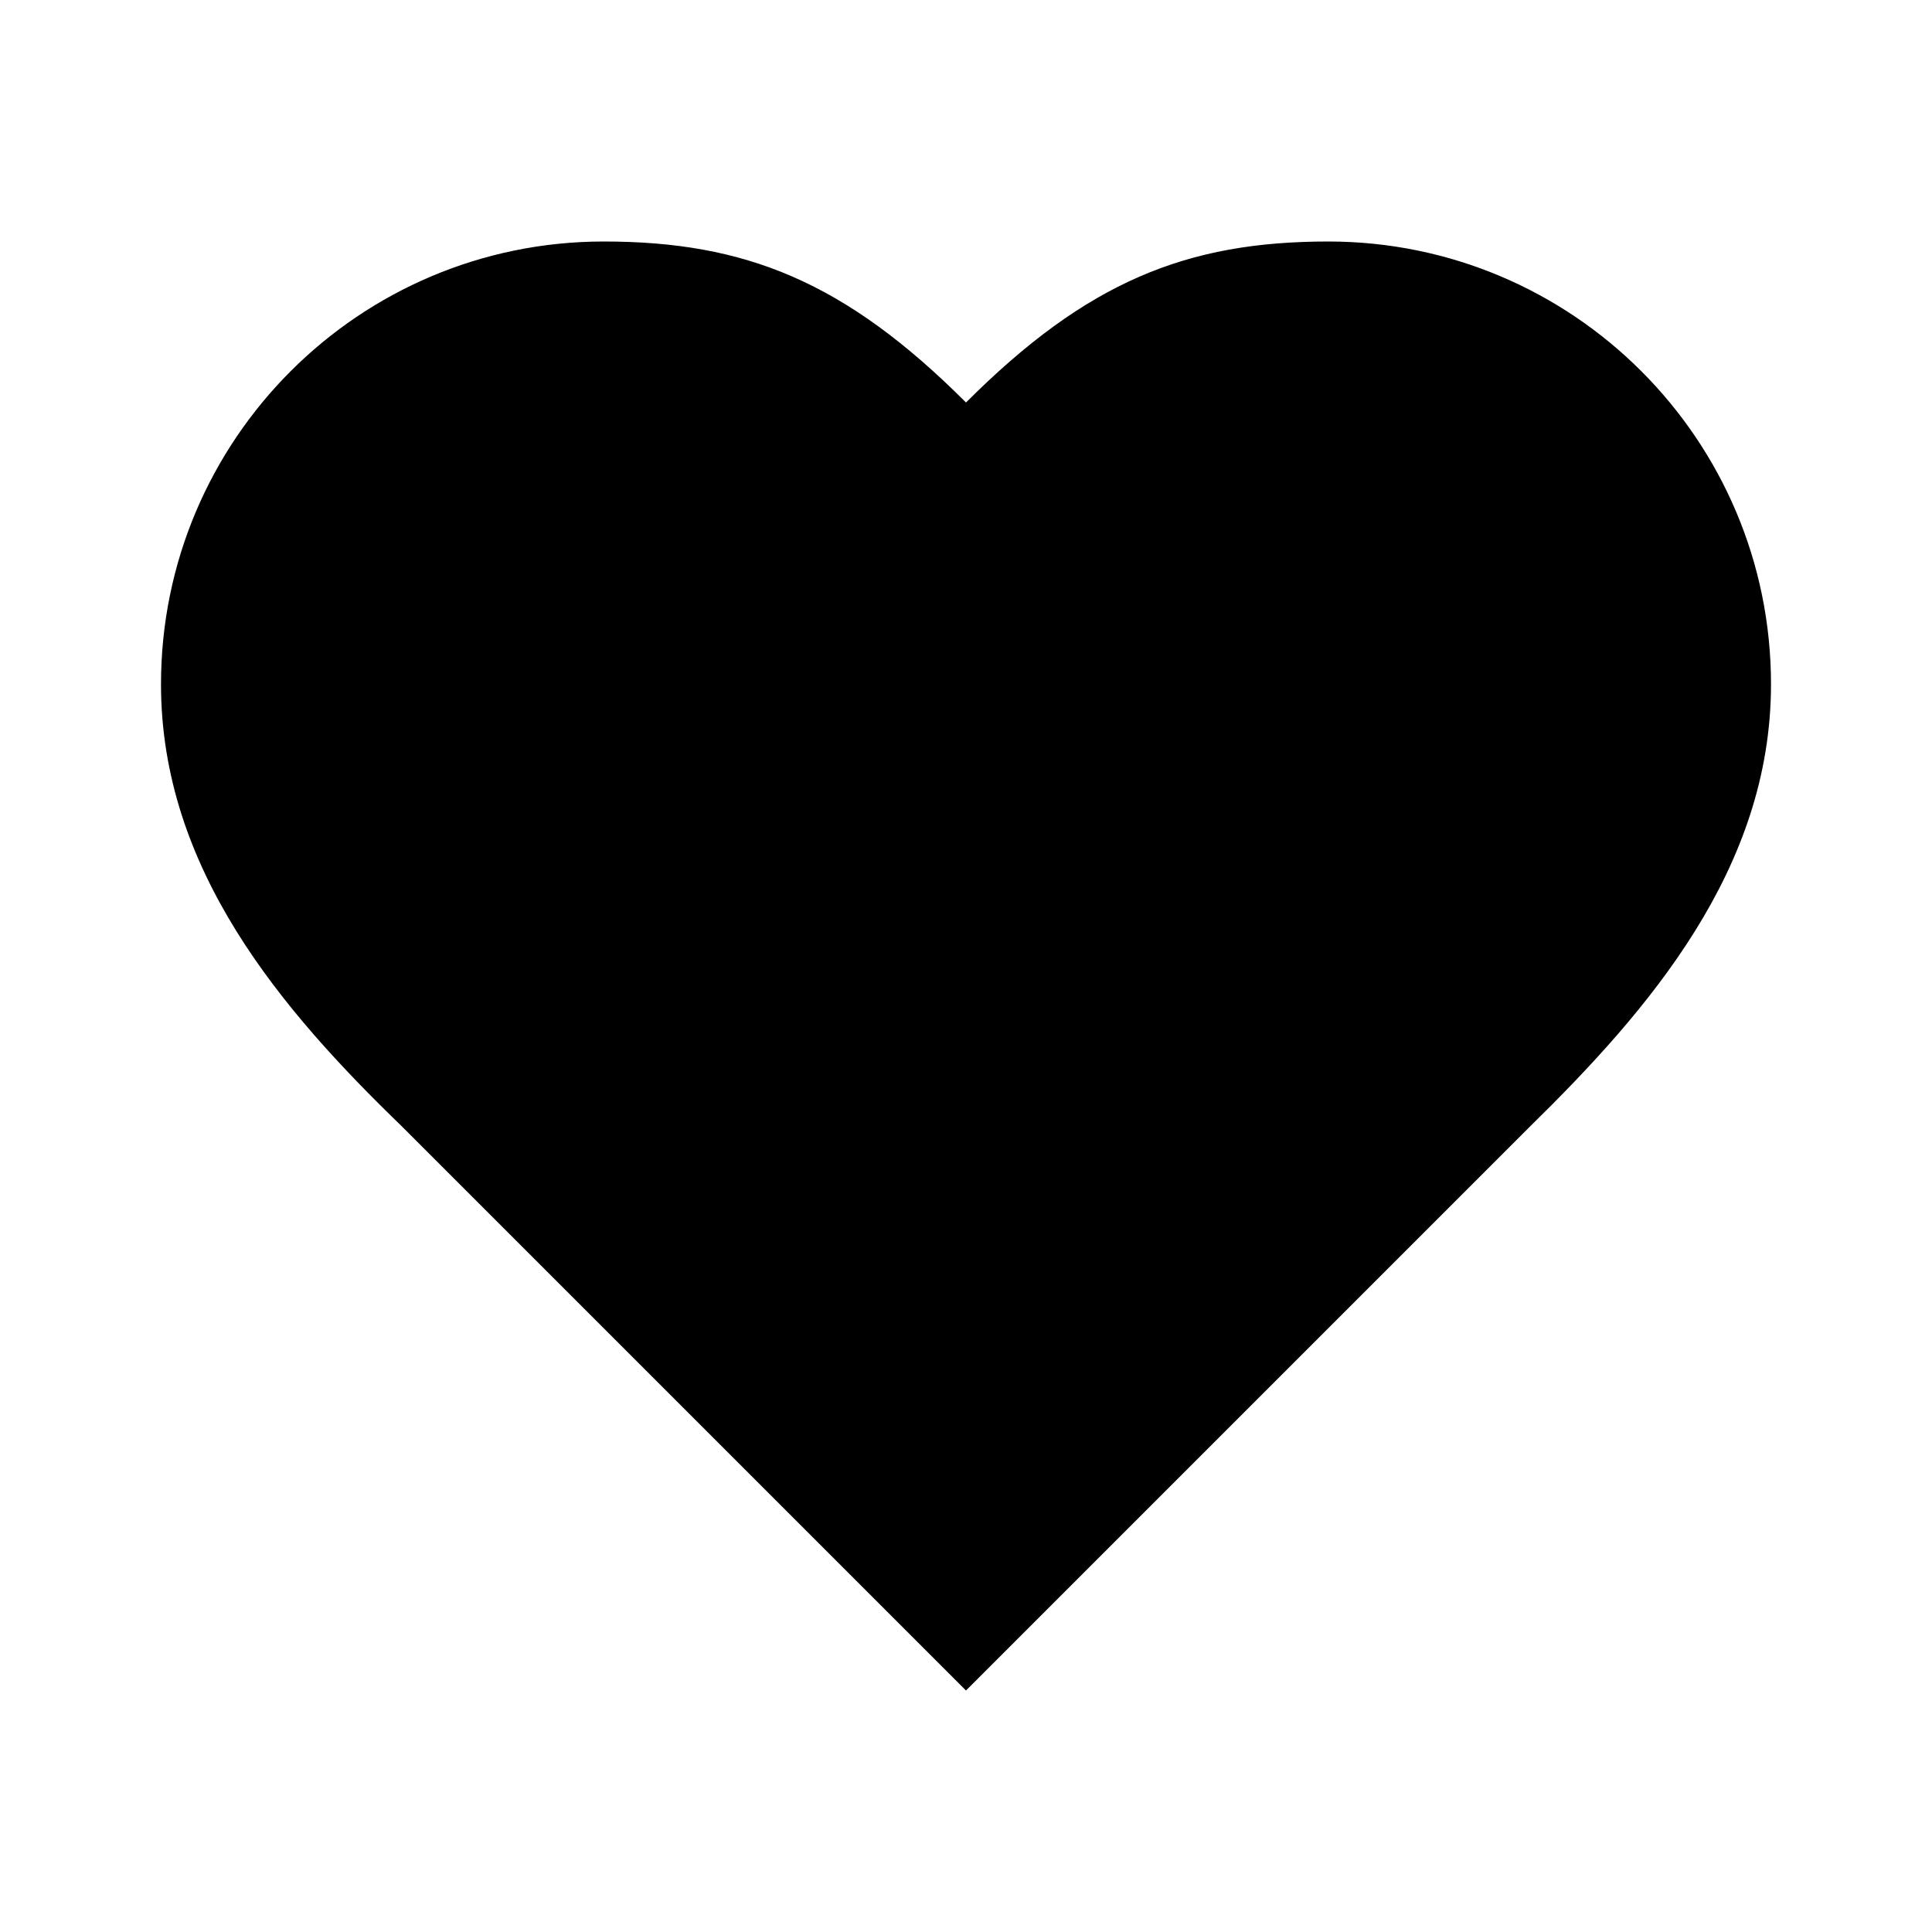
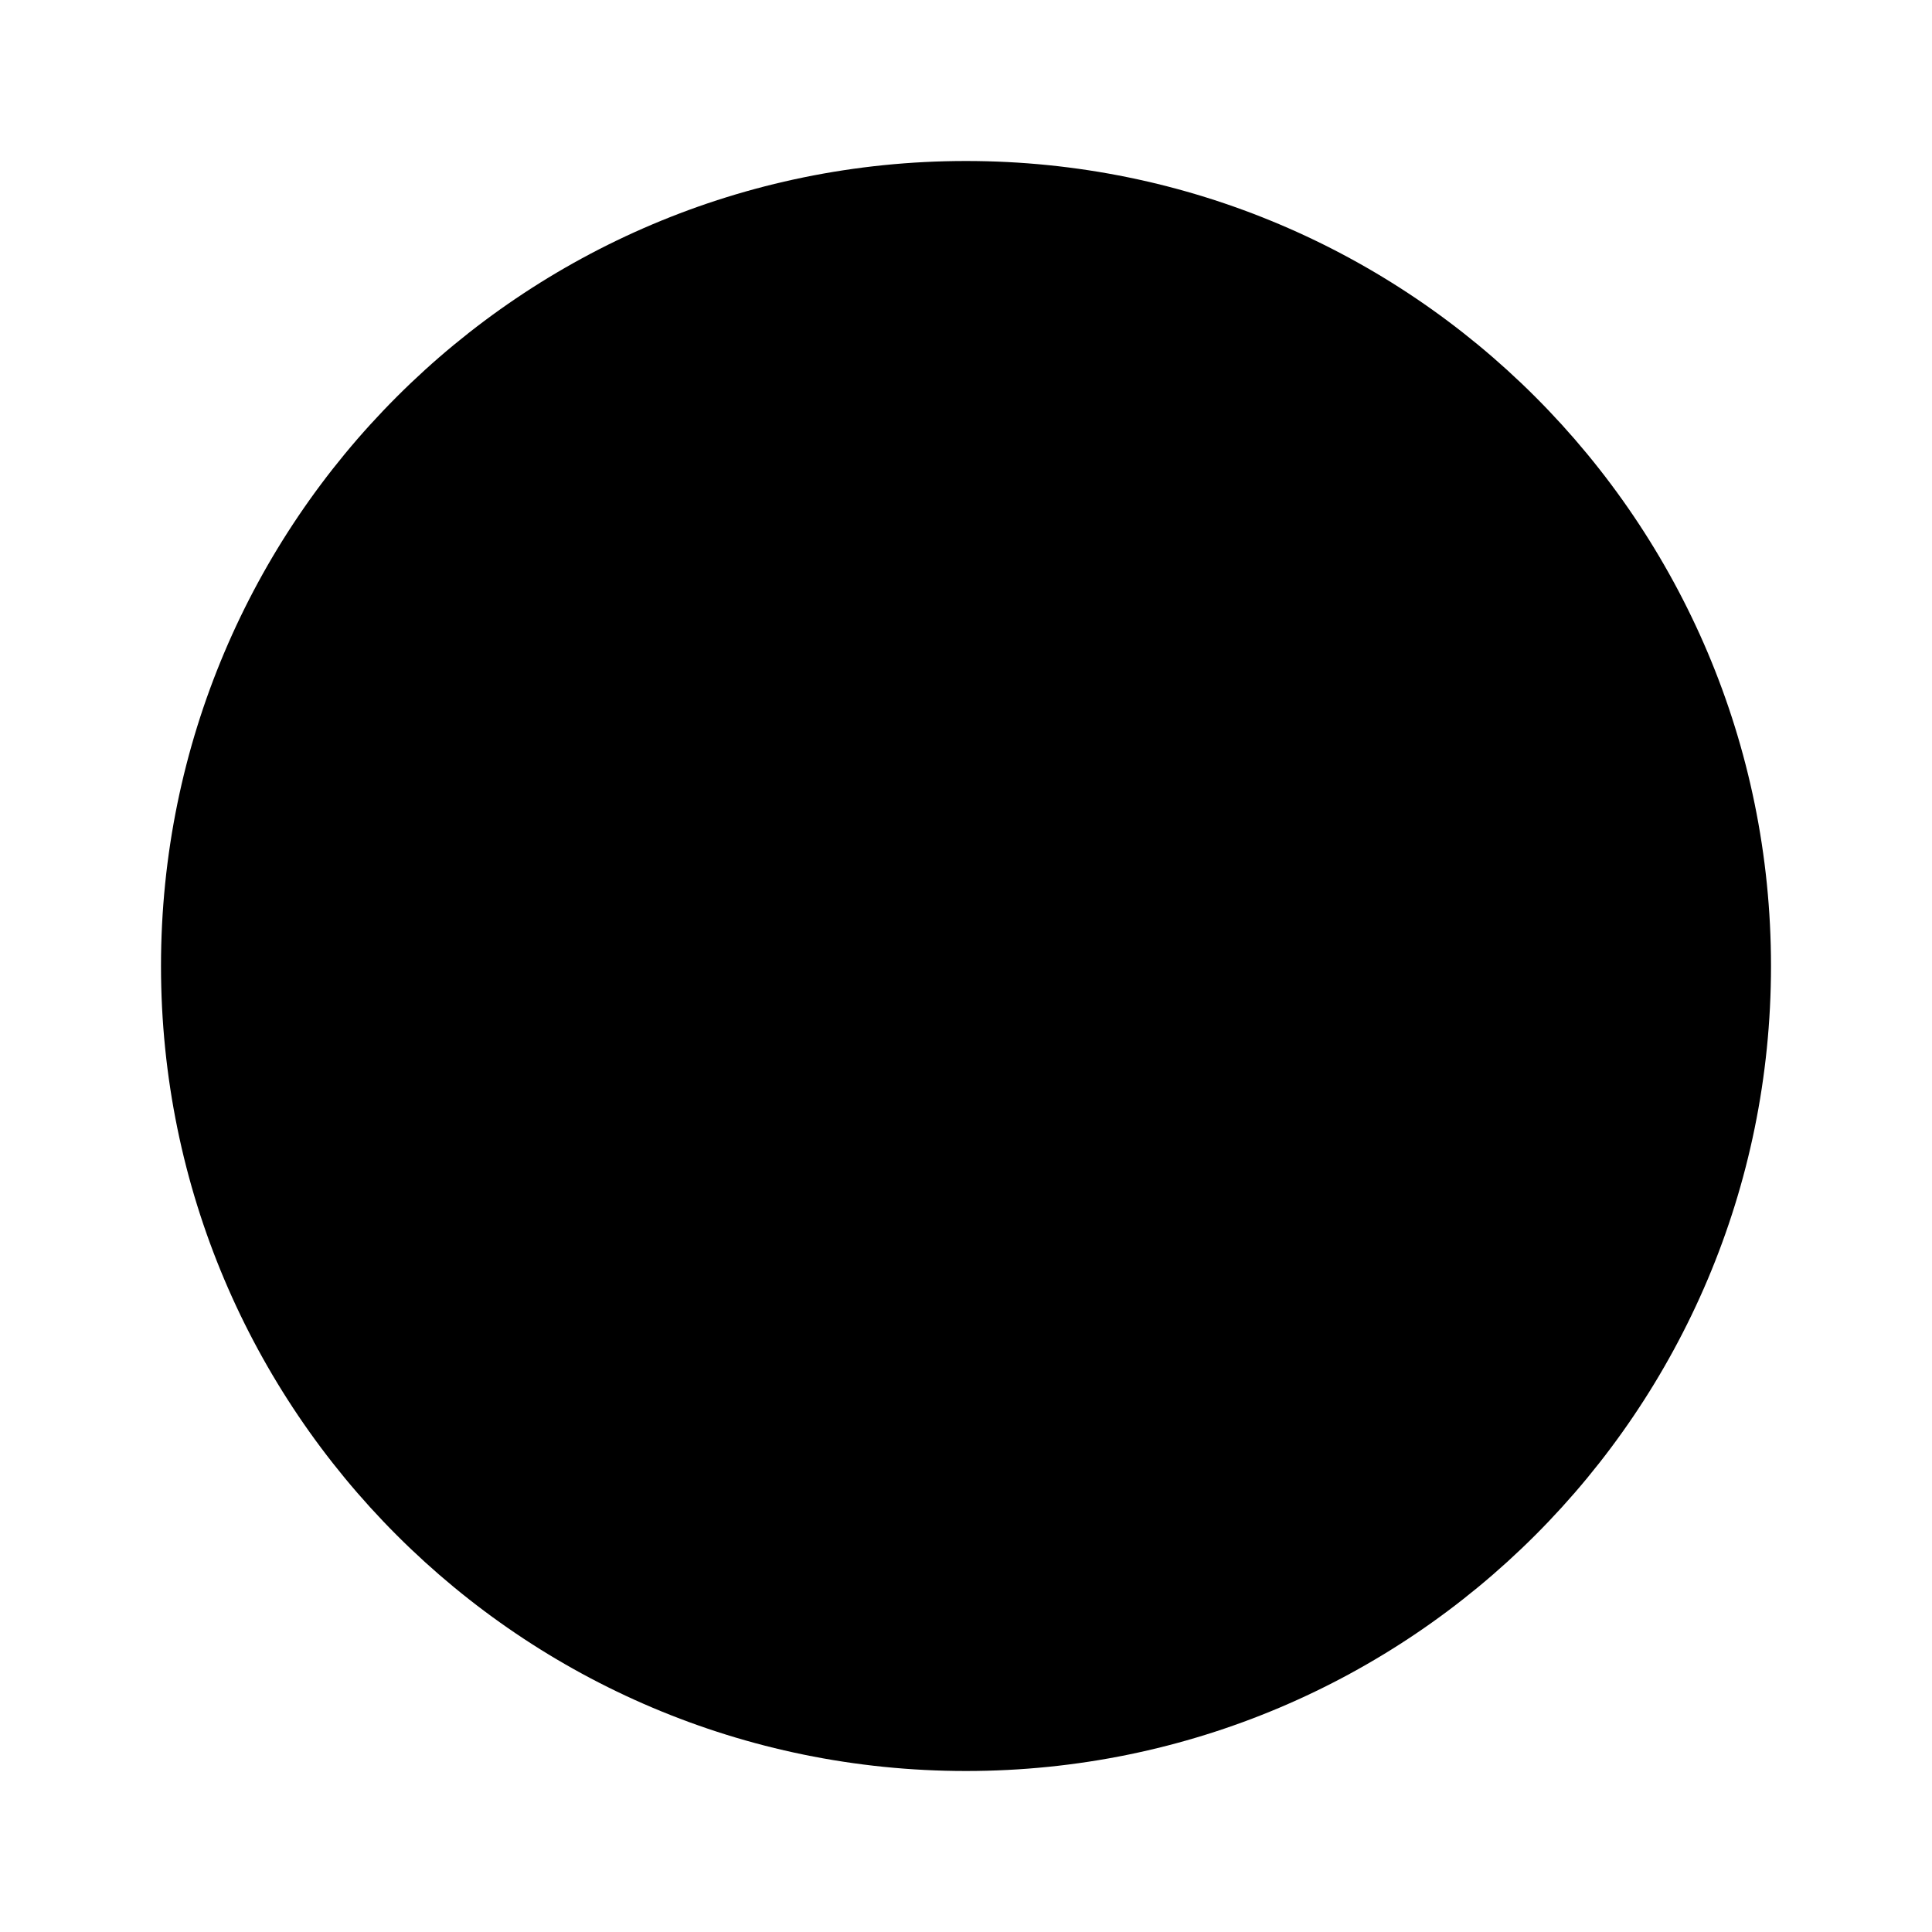
<svg xmlns="http://www.w3.org/2000/svg" viewBox="0 0 24 24">
-   <path d="M19 14c1.49-1.46 3-3.21 3-5.5A5.5 5.5 0 0 0 16.5 3c-1.76 0-3 .5-4.5 2-1.5-1.5-2.74-2-4.5-2A5.5 5.5 0 0 0 2 8.5c0 2.3 1.5 4.05 3 5.5l7 7Z" />
-   <path d="M3.22 12H9.5l.5-1 2 4.5 2-7 1.5 3.5h5.27" />
+   <circle cx="12" cy="12" r="10" />
+   <circle cx="15.5" cy="9.5" r="2.5" />
+   <path d="M12 10.5l1 3 2.5-.7c-.4 2-1 3.2-2 4-1 .8-2.2 1-3.5 1l-1-3.3-2.8 1" />
</svg>
